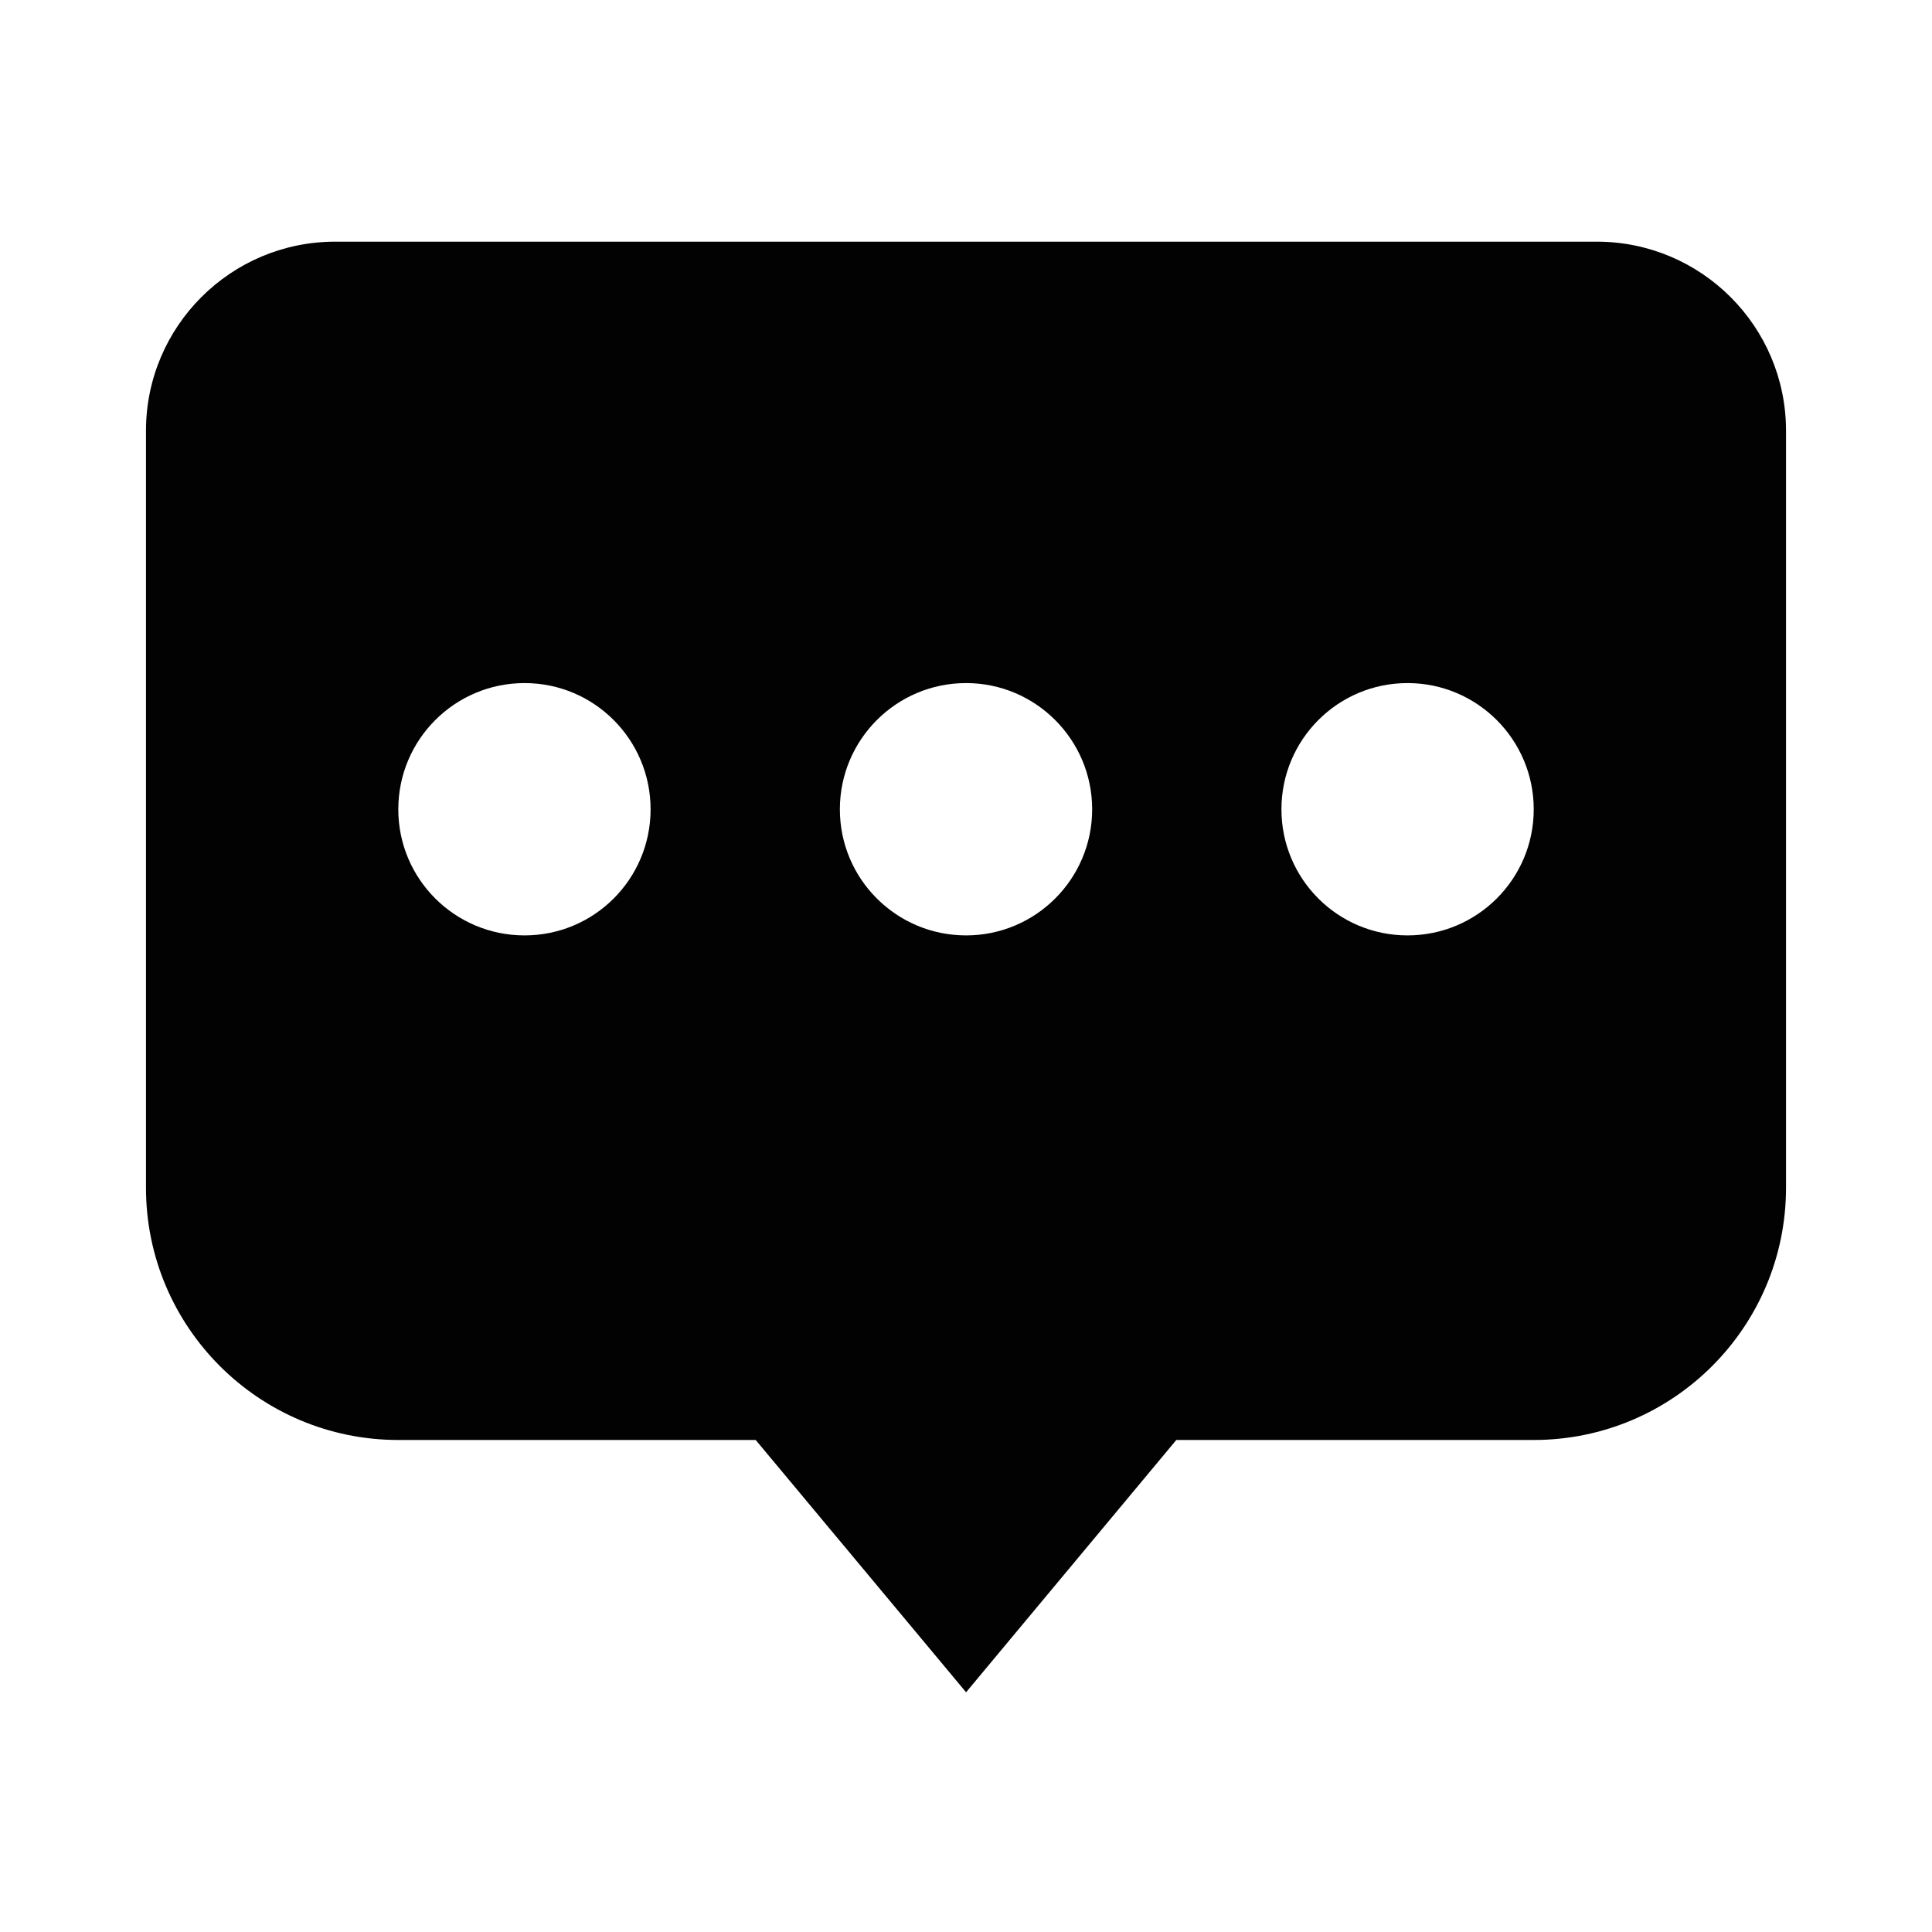
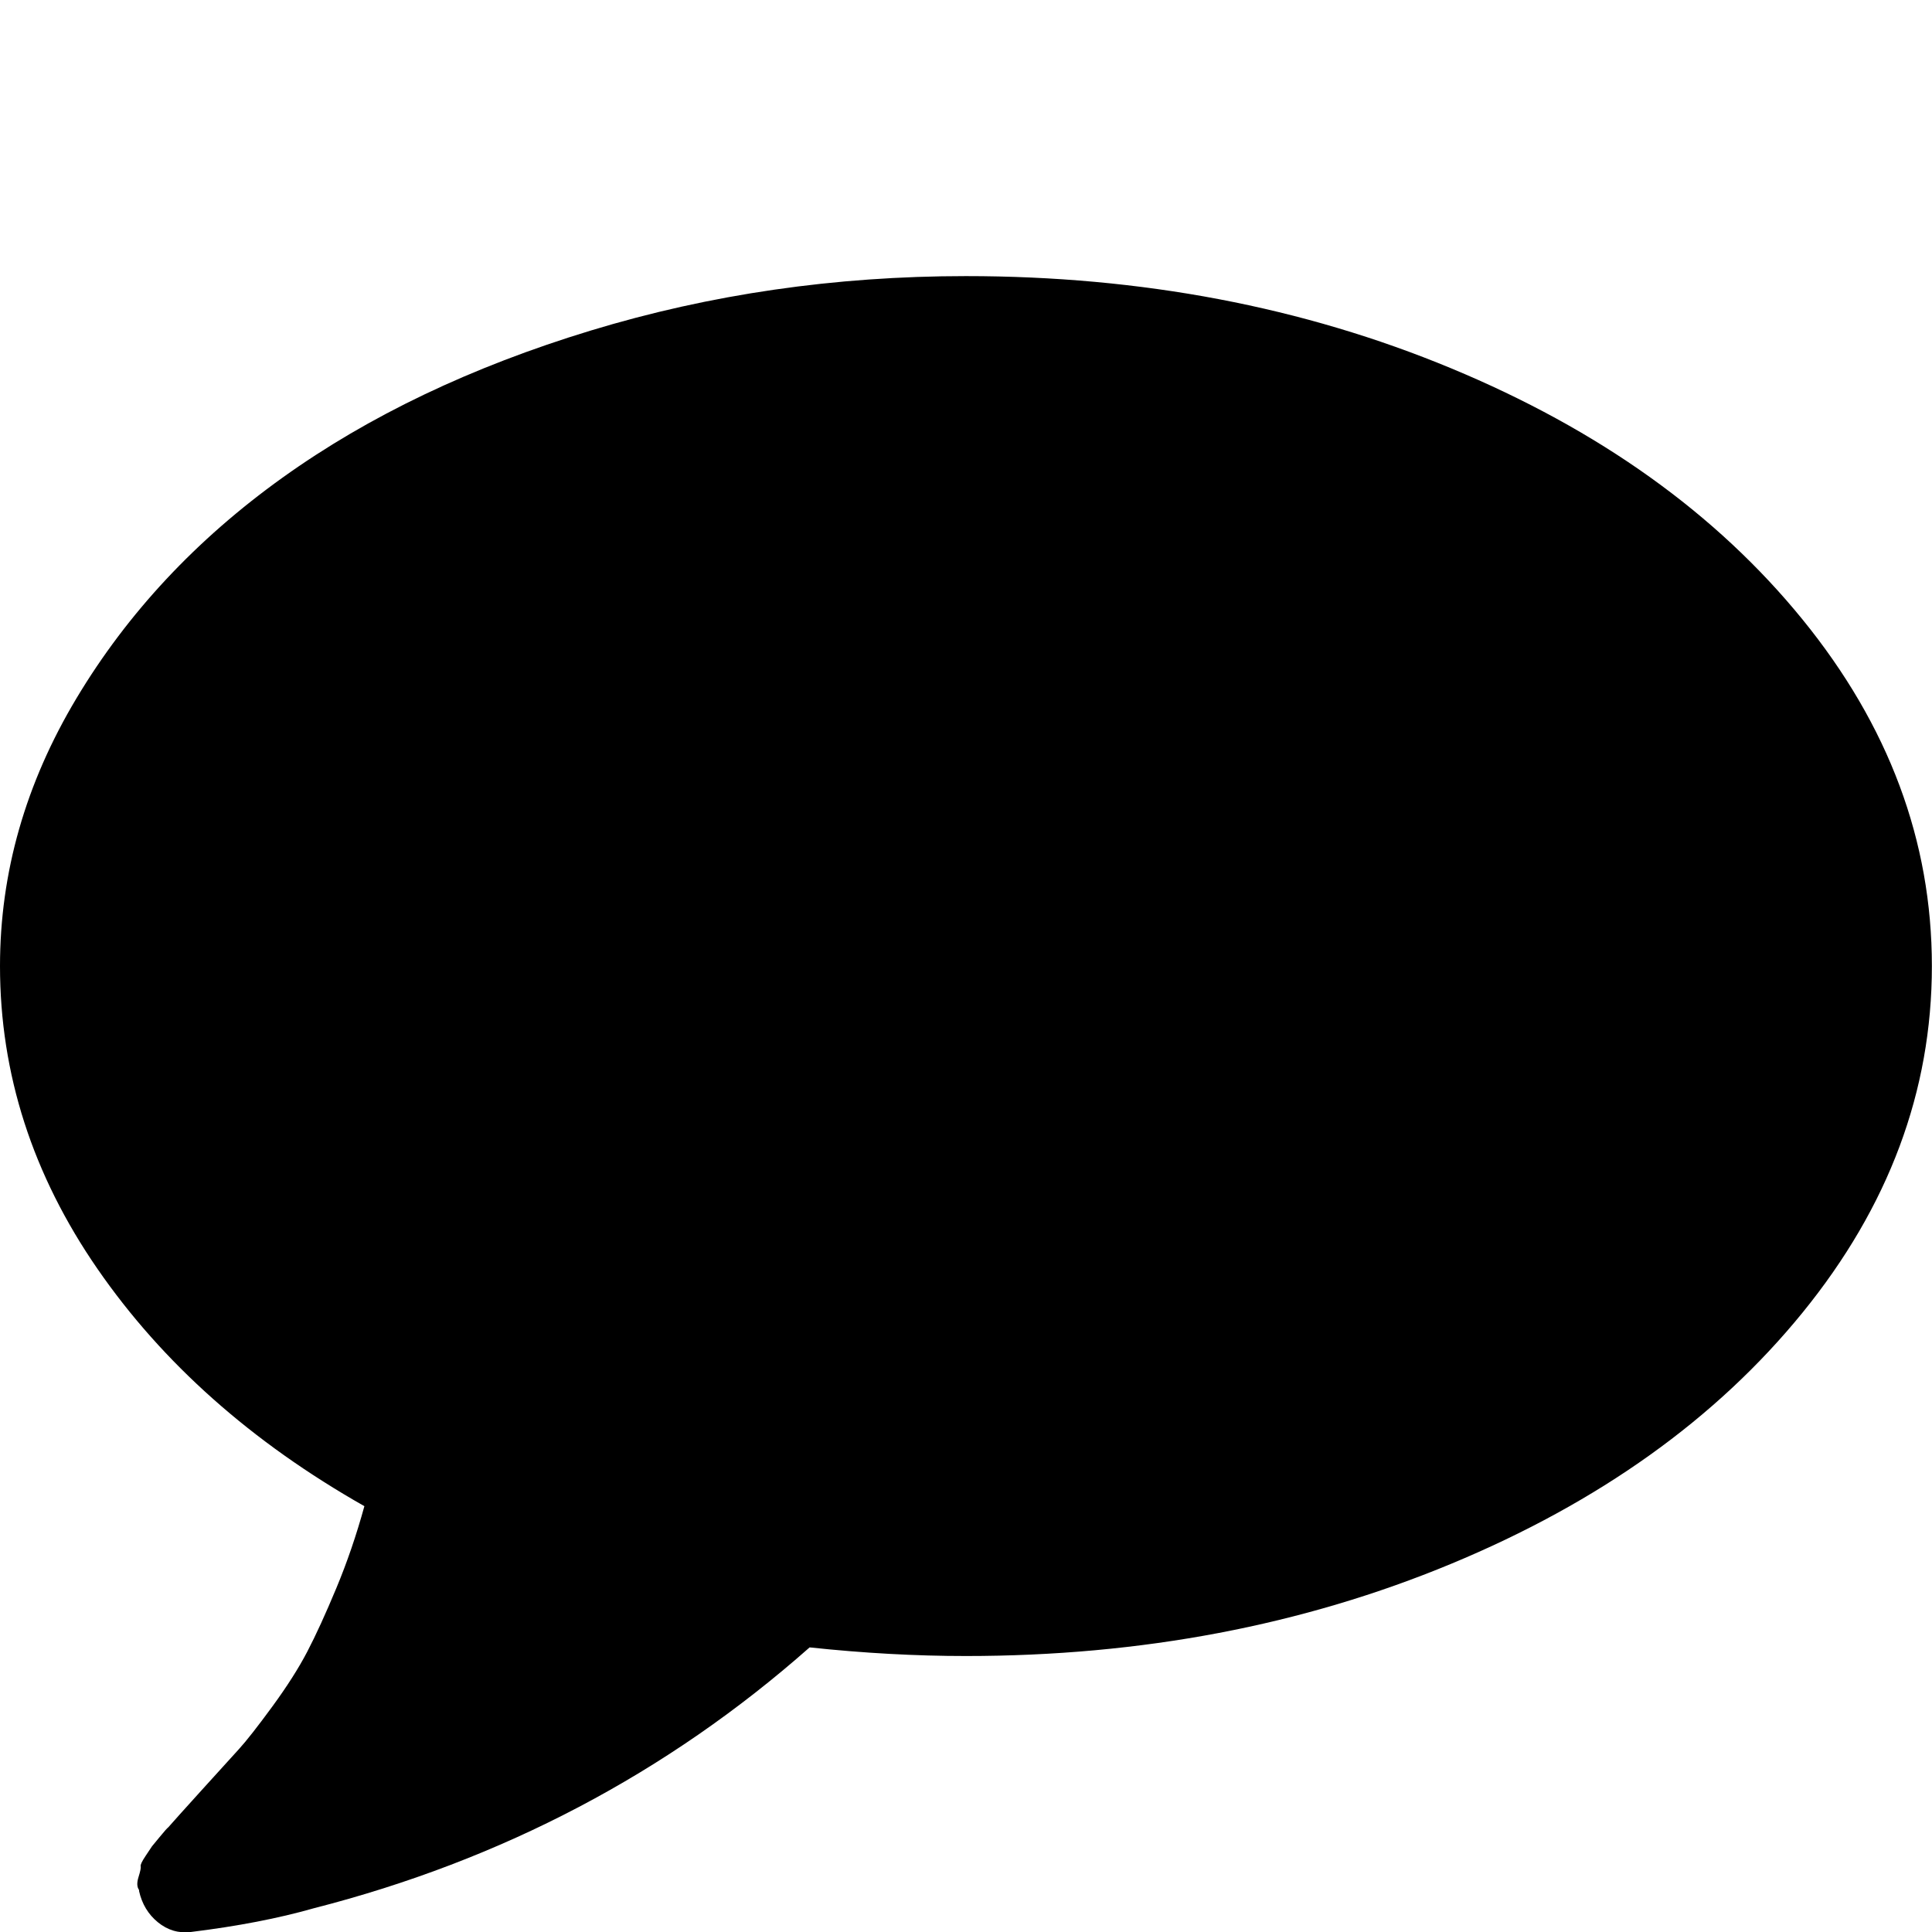
- <svg xmlns="http://www.w3.org/2000/svg" version="1.1" id="Layer_1" x="0px" y="0px" width="1000px" height="1000px" viewBox="0 0 1000 1000" enable-background="new 0 0 1000 1000" xml:space="preserve">
-   <path fill-rule="evenodd" clip-rule="evenodd" fill="#020202" d="M793.856,745.332H608.851L500.04,875.918L391.149,745.332H206.158  c-72.067,0-130.601-58.438-130.601-130.586V582.1V451.515v-228.54c0-54.071,43.9-97.892,97.971-97.892h652.943  c54.07,0,97.971,43.82,97.971,97.892v228.54V582.1v32.646C924.442,686.895,865.94,745.332,793.856,745.332L793.856,745.332z   M271.499,353.56c-36.089,0-65.341,29.268-65.341,65.341s29.252,65.261,65.341,65.261c36.074,0,65.245-29.188,65.245-65.261  S307.573,353.56,271.499,353.56L271.499,353.56z M500.04,353.56c-36.074,0-65.325,29.268-65.325,65.341s29.251,65.261,65.325,65.261  c35.994,0,65.262-29.188,65.262-65.261S536.034,353.56,500.04,353.56L500.04,353.56z M728.532,353.56  c-36.09,0-65.26,29.268-65.26,65.341s29.17,65.261,65.26,65.261c36.059,0,65.324-29.188,65.324-65.261  S764.591,353.56,728.532,353.56L728.532,353.56z" />
+ <svg xmlns="http://www.w3.org/2000/svg" height="1000" width="1000">
+   <path d="M999.936 500.032q0 97.092 -66.96 179.397t-181.908 130.014 -251.1 47.709q-39.06 0 -80.91 -4.464 -110.484 97.65 -256.68 135.036 -27.342 7.812 -63.612 12.276 -9.486 1.116 -17.019 -5.022t-9.765 -16.182v-.558q-1.674 -2.232 -.279 -6.696t1.116 -5.58 2.511 -5.301l3.348 -5.022t3.906 -4.743 4.464 -5.022q3.906 -4.464 17.298 -19.251t19.251 -21.204 17.298 -22.041 18.135 -28.458 15.066 -32.922 14.508 -42.408q-87.606 -49.662 -138.105 -122.76t-50.499 -156.798q0 -72.54 39.618 -138.663t106.578 -114.111 159.588 -76.167 194.184 -28.179q136.152 0 251.1 47.709t181.908 130.014 66.96 179.397z" />
</svg>
